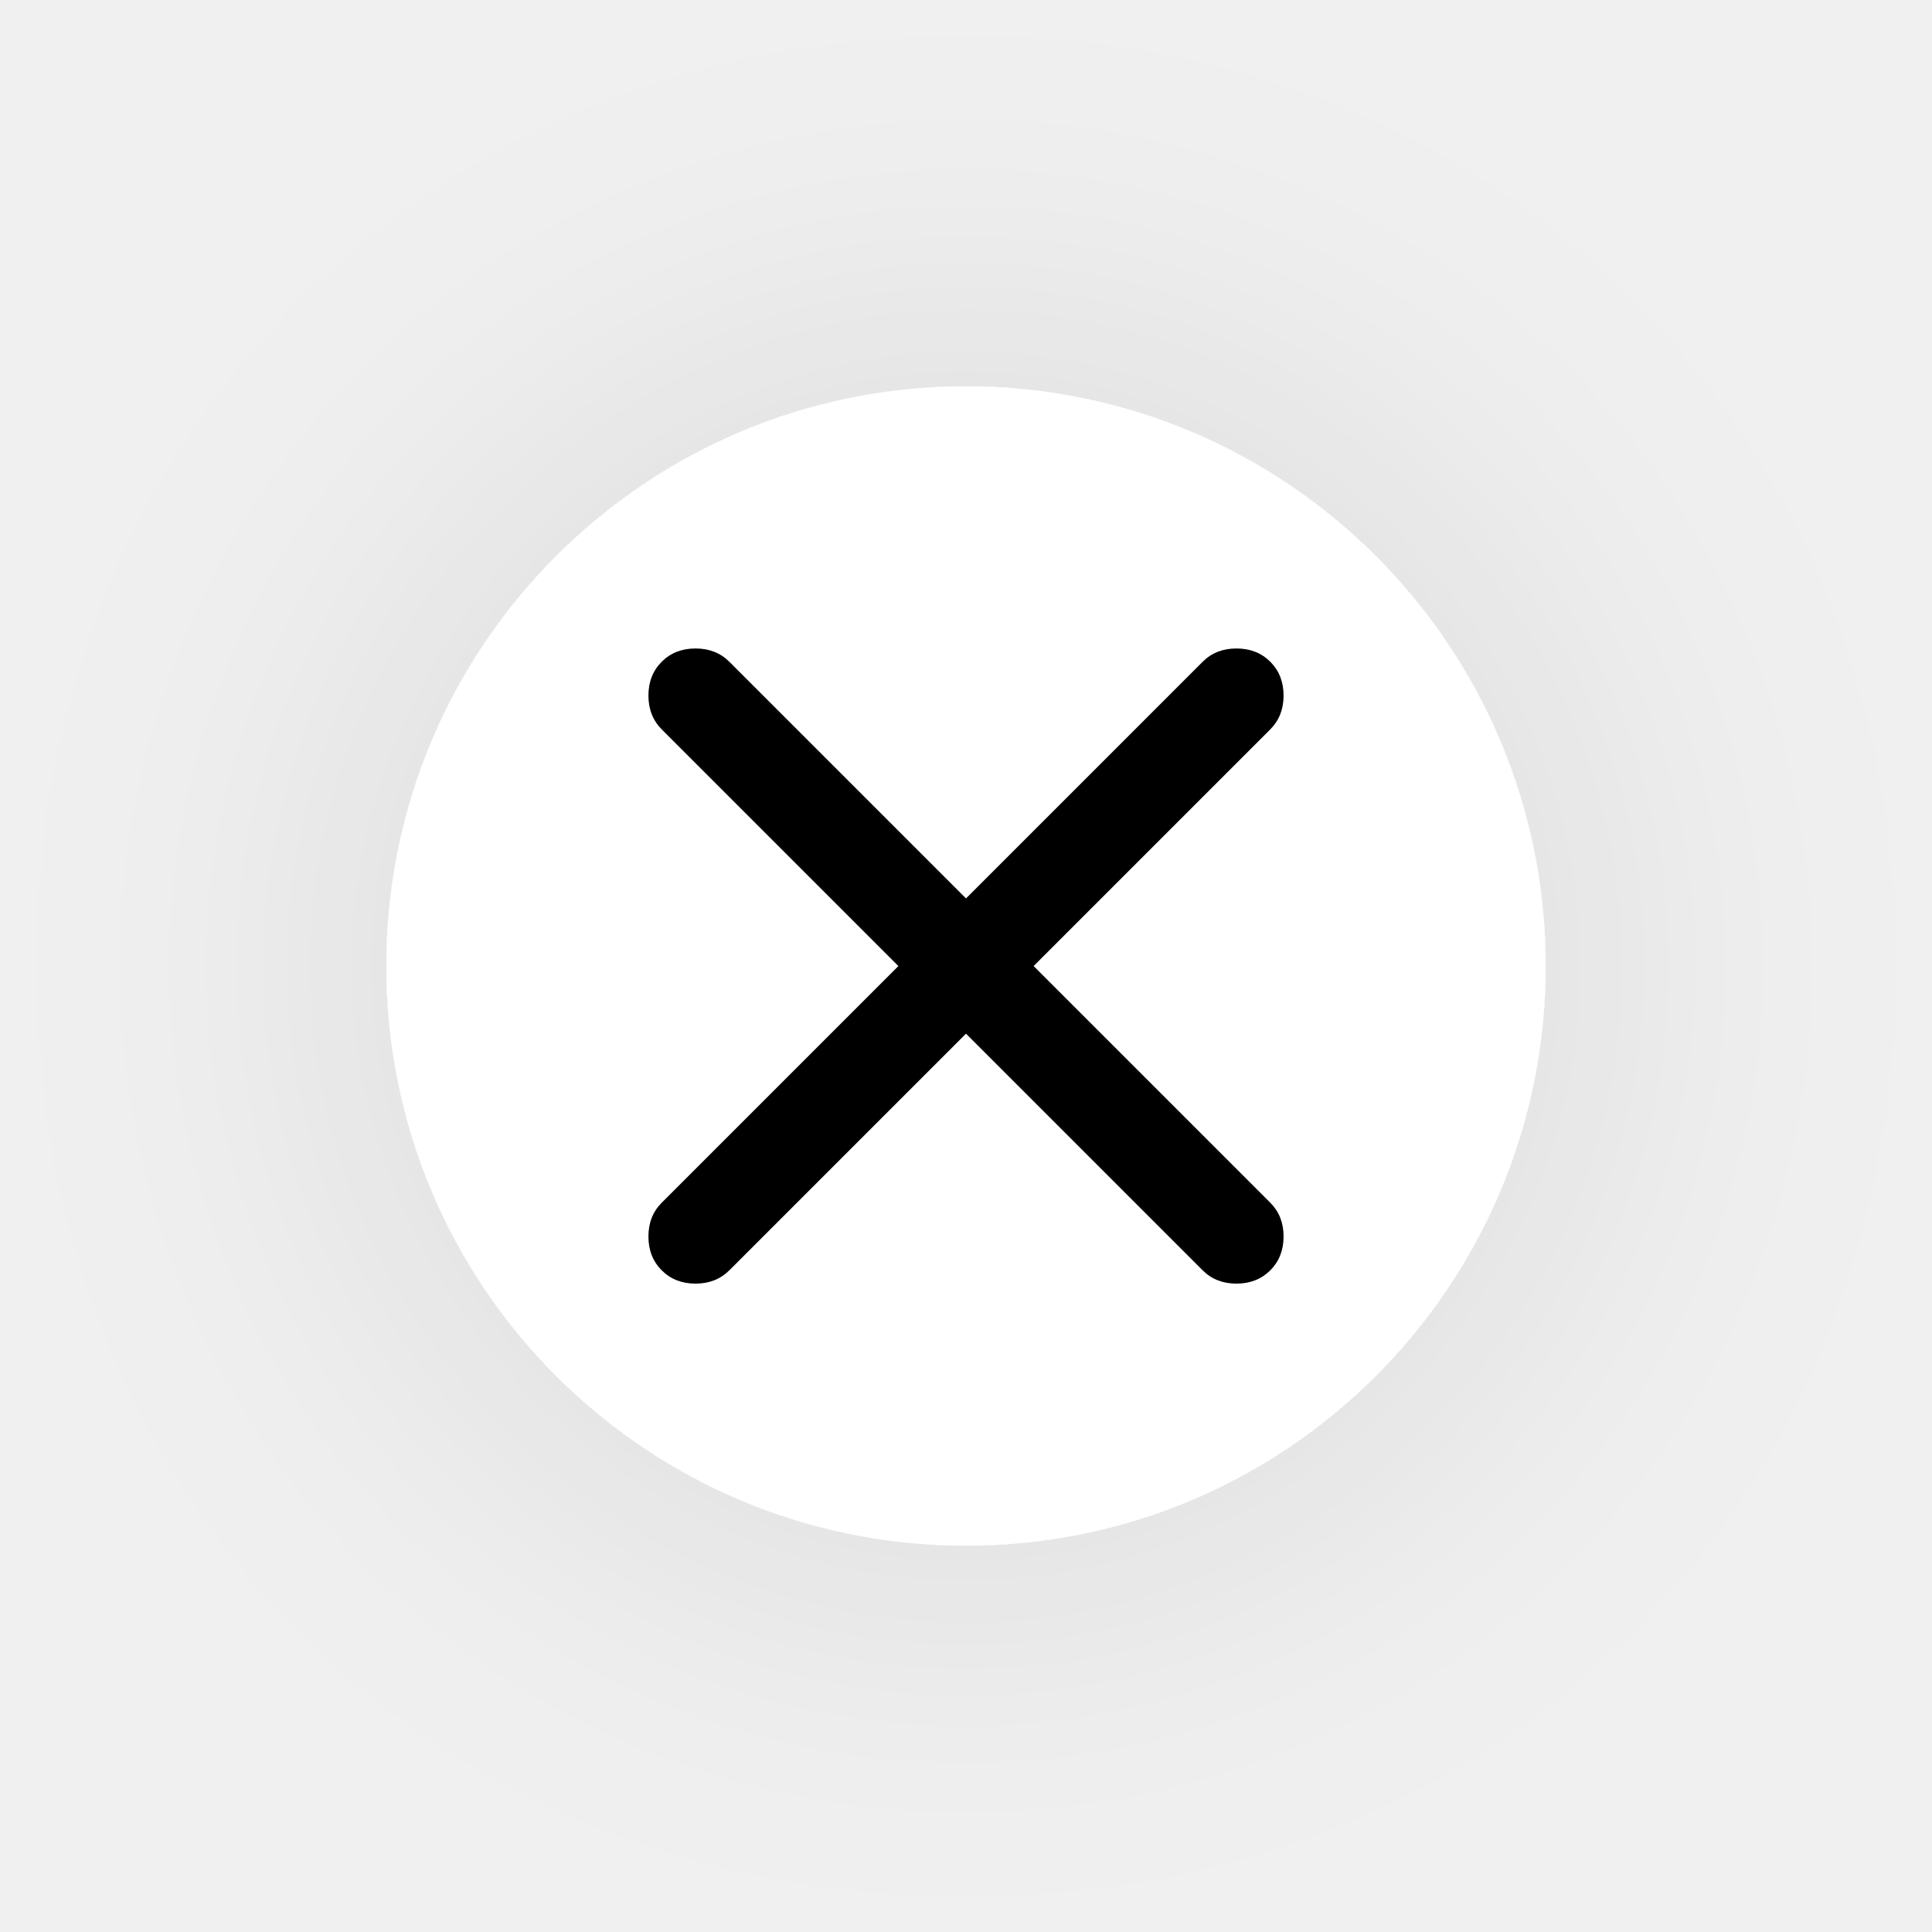
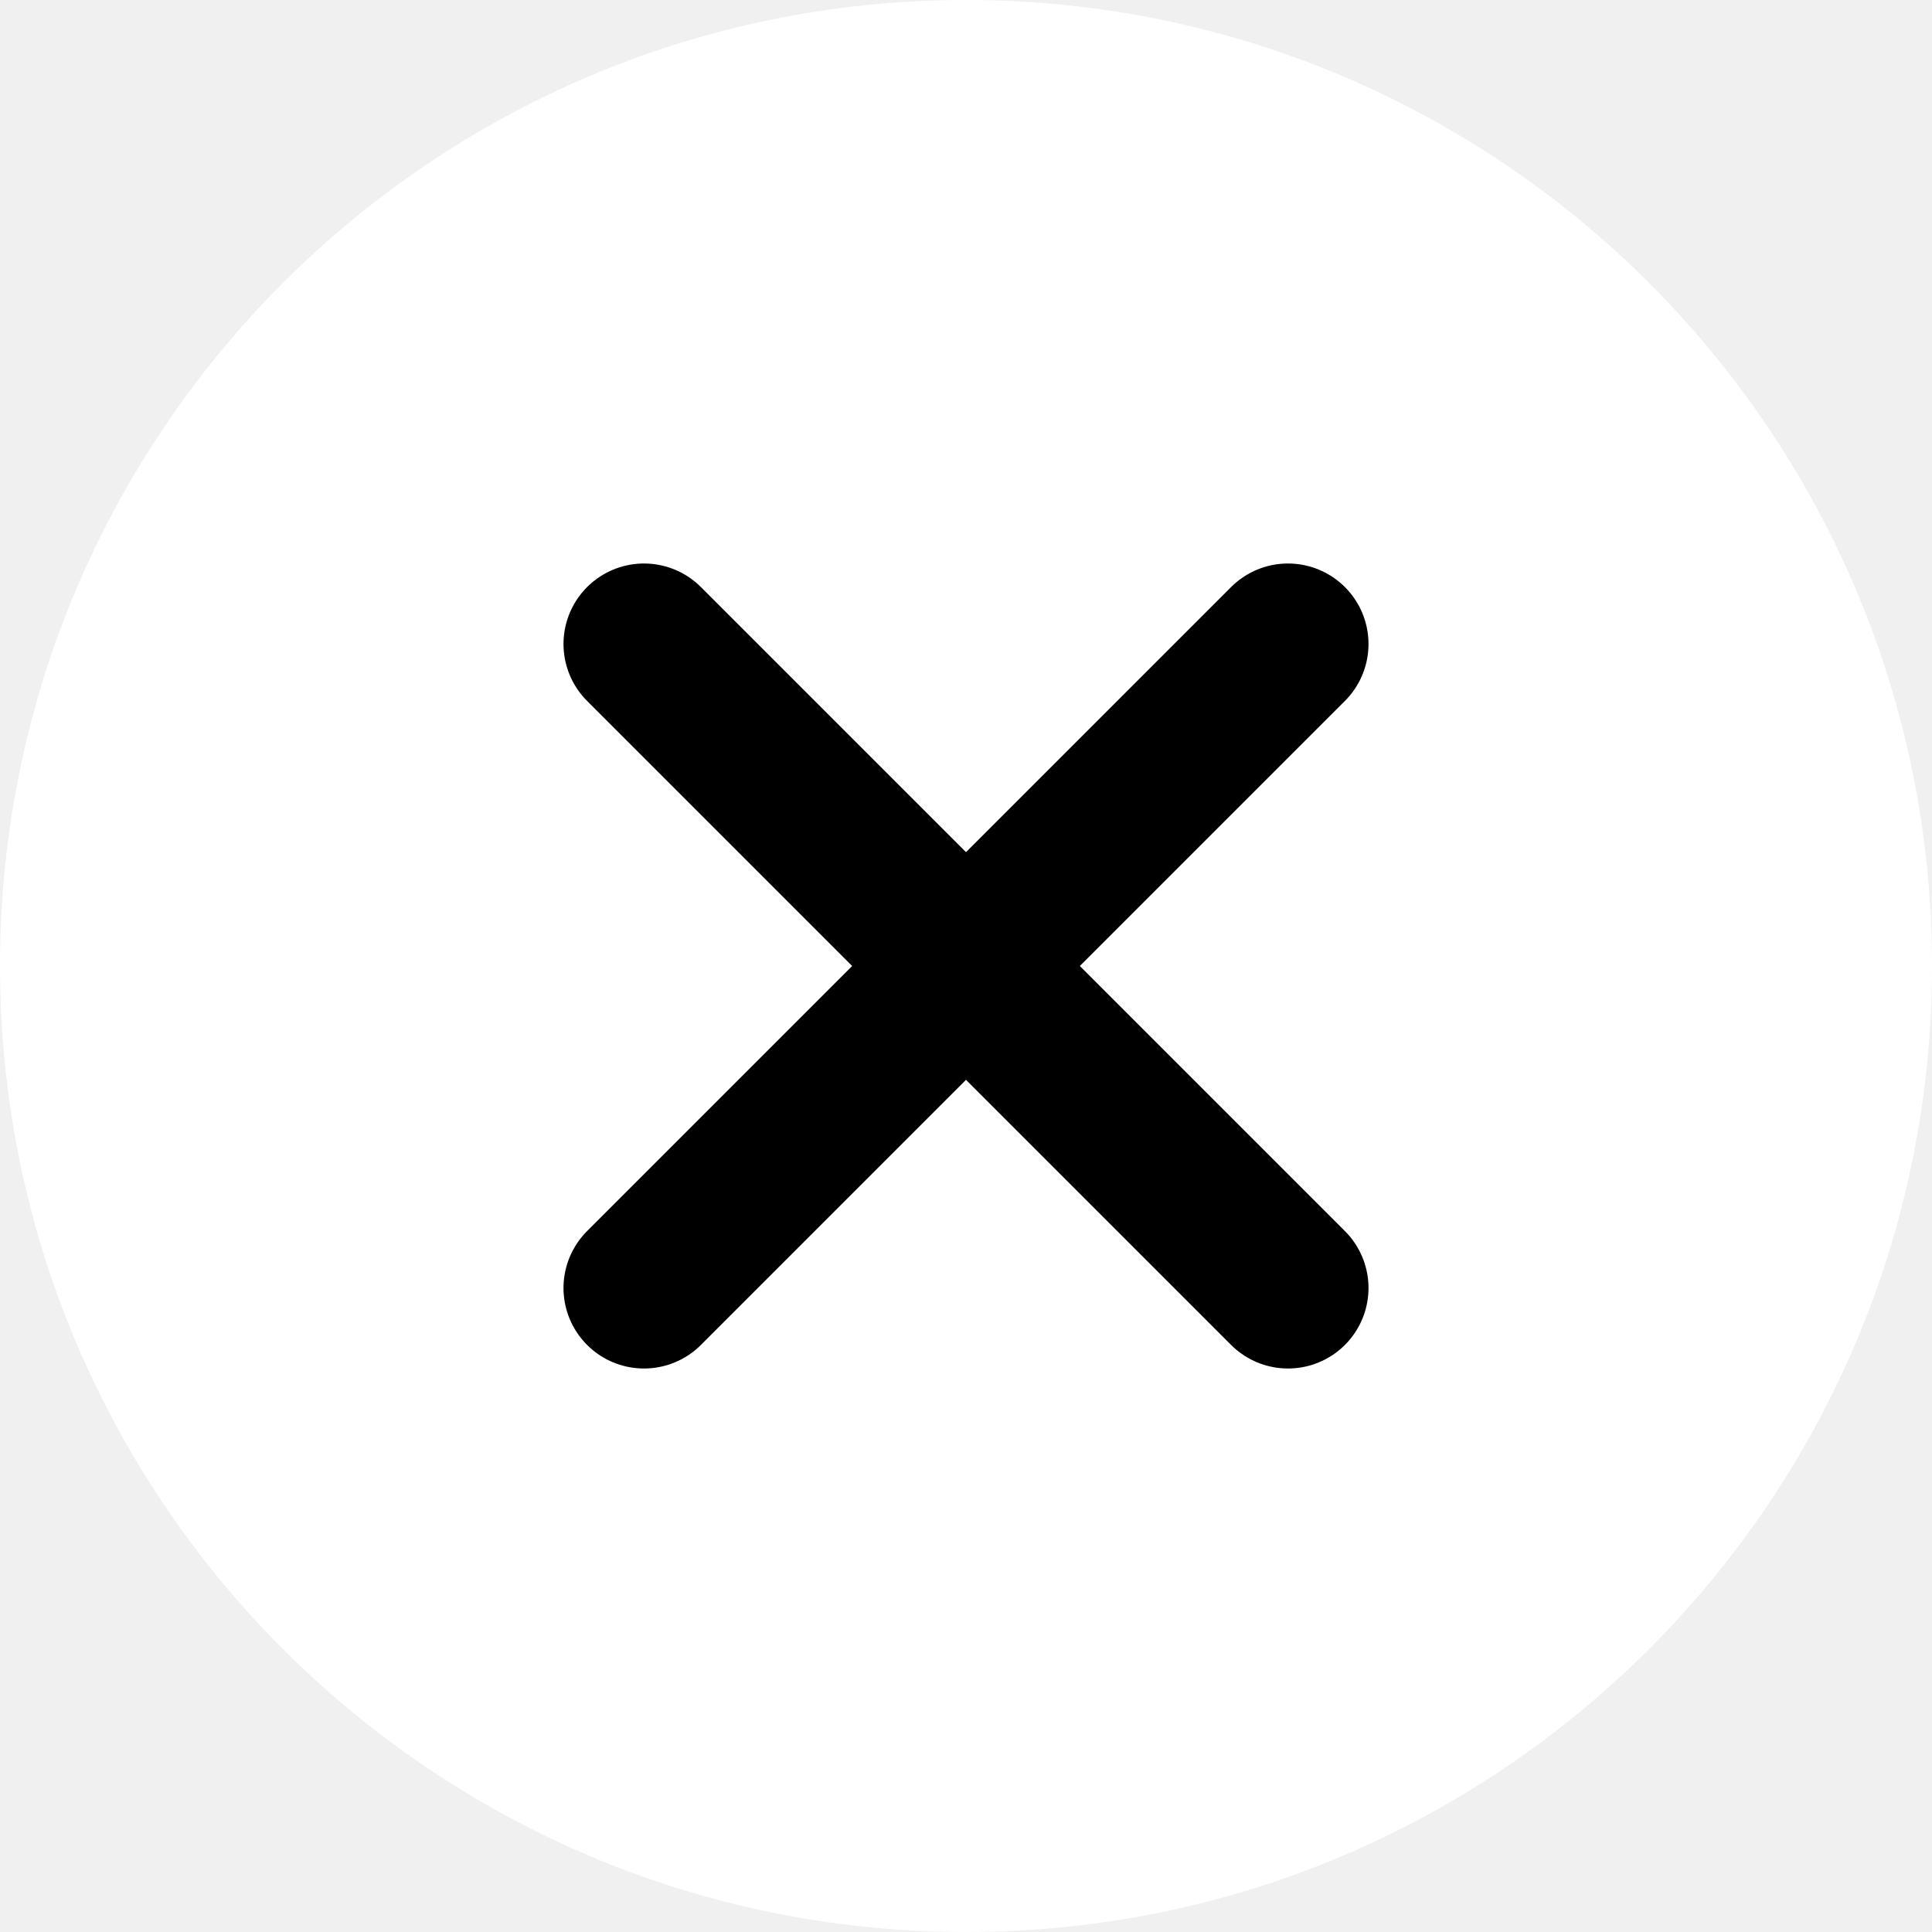
- <svg xmlns="http://www.w3.org/2000/svg" width="40" height="40" viewBox="0 0 40 40" fill="none">
-   <g filter="url(#filter0_d_62_3408)">
-     <rect x="8" y="8" width="24" height="24" rx="12" fill="white" />
-     <path d="M20 21.401L15.1 26.301C14.916 26.484 14.683 26.576 14.4 26.576C14.117 26.576 13.883 26.484 13.7 26.301C13.517 26.117 13.425 25.884 13.425 25.601C13.425 25.317 13.517 25.084 13.7 24.901L18.6 20.001L13.7 15.101C13.517 14.917 13.425 14.684 13.425 14.401C13.425 14.117 13.517 13.884 13.7 13.701C13.883 13.517 14.117 13.426 14.4 13.426C14.683 13.426 14.916 13.517 15.1 13.701L20 18.601L24.9 13.701C25.083 13.517 25.317 13.426 25.6 13.426C25.883 13.426 26.116 13.517 26.3 13.701C26.483 13.884 26.575 14.117 26.575 14.401C26.575 14.684 26.483 14.917 26.3 15.101L21.4 20.001L26.3 24.901C26.483 25.084 26.575 25.317 26.575 25.601C26.575 25.884 26.483 26.117 26.3 26.301C26.116 26.484 25.883 26.576 25.6 26.576C25.317 26.576 25.083 26.484 24.9 26.301L20 21.401Z" fill="black" />
-   </g>
-   <defs>
-     <filter id="filter0_d_62_3408" x="0" y="0" width="40" height="40" filterUnits="userSpaceOnUse" color-interpolation-filters="sRGB">
-       <feFlood flood-opacity="0" result="BackgroundImageFix" />
-       <feColorMatrix in="SourceAlpha" type="matrix" values="0 0 0 0 0 0 0 0 0 0 0 0 0 0 0 0 0 0 127 0" result="hardAlpha" />
-       <feOffset />
-       <feGaussianBlur stdDeviation="4" />
-       <feComposite in2="hardAlpha" operator="out" />
-       <feColorMatrix type="matrix" values="0 0 0 0 0 0 0 0 0 0 0 0 0 0 0 0 0 0 0.1 0" />
-       <feBlend mode="normal" in2="BackgroundImageFix" result="effect1_dropShadow_62_3408" />
-       <feBlend mode="normal" in="SourceGraphic" in2="effect1_dropShadow_62_3408" result="shape" />
-     </filter>
-   </defs>
+ <svg xmlns="http://www.w3.org/2000/svg" viewBox="0 0 24 24" fill="none">
+   <rect x="0" y="0" width="24" height="24" rx="12" fill="#fff" />
+   <path d="M8 8L16 16M16 8L8 16" stroke="currentColor" stroke-width="2" stroke-linecap="round" stroke-linejoin="round" />
</svg>
